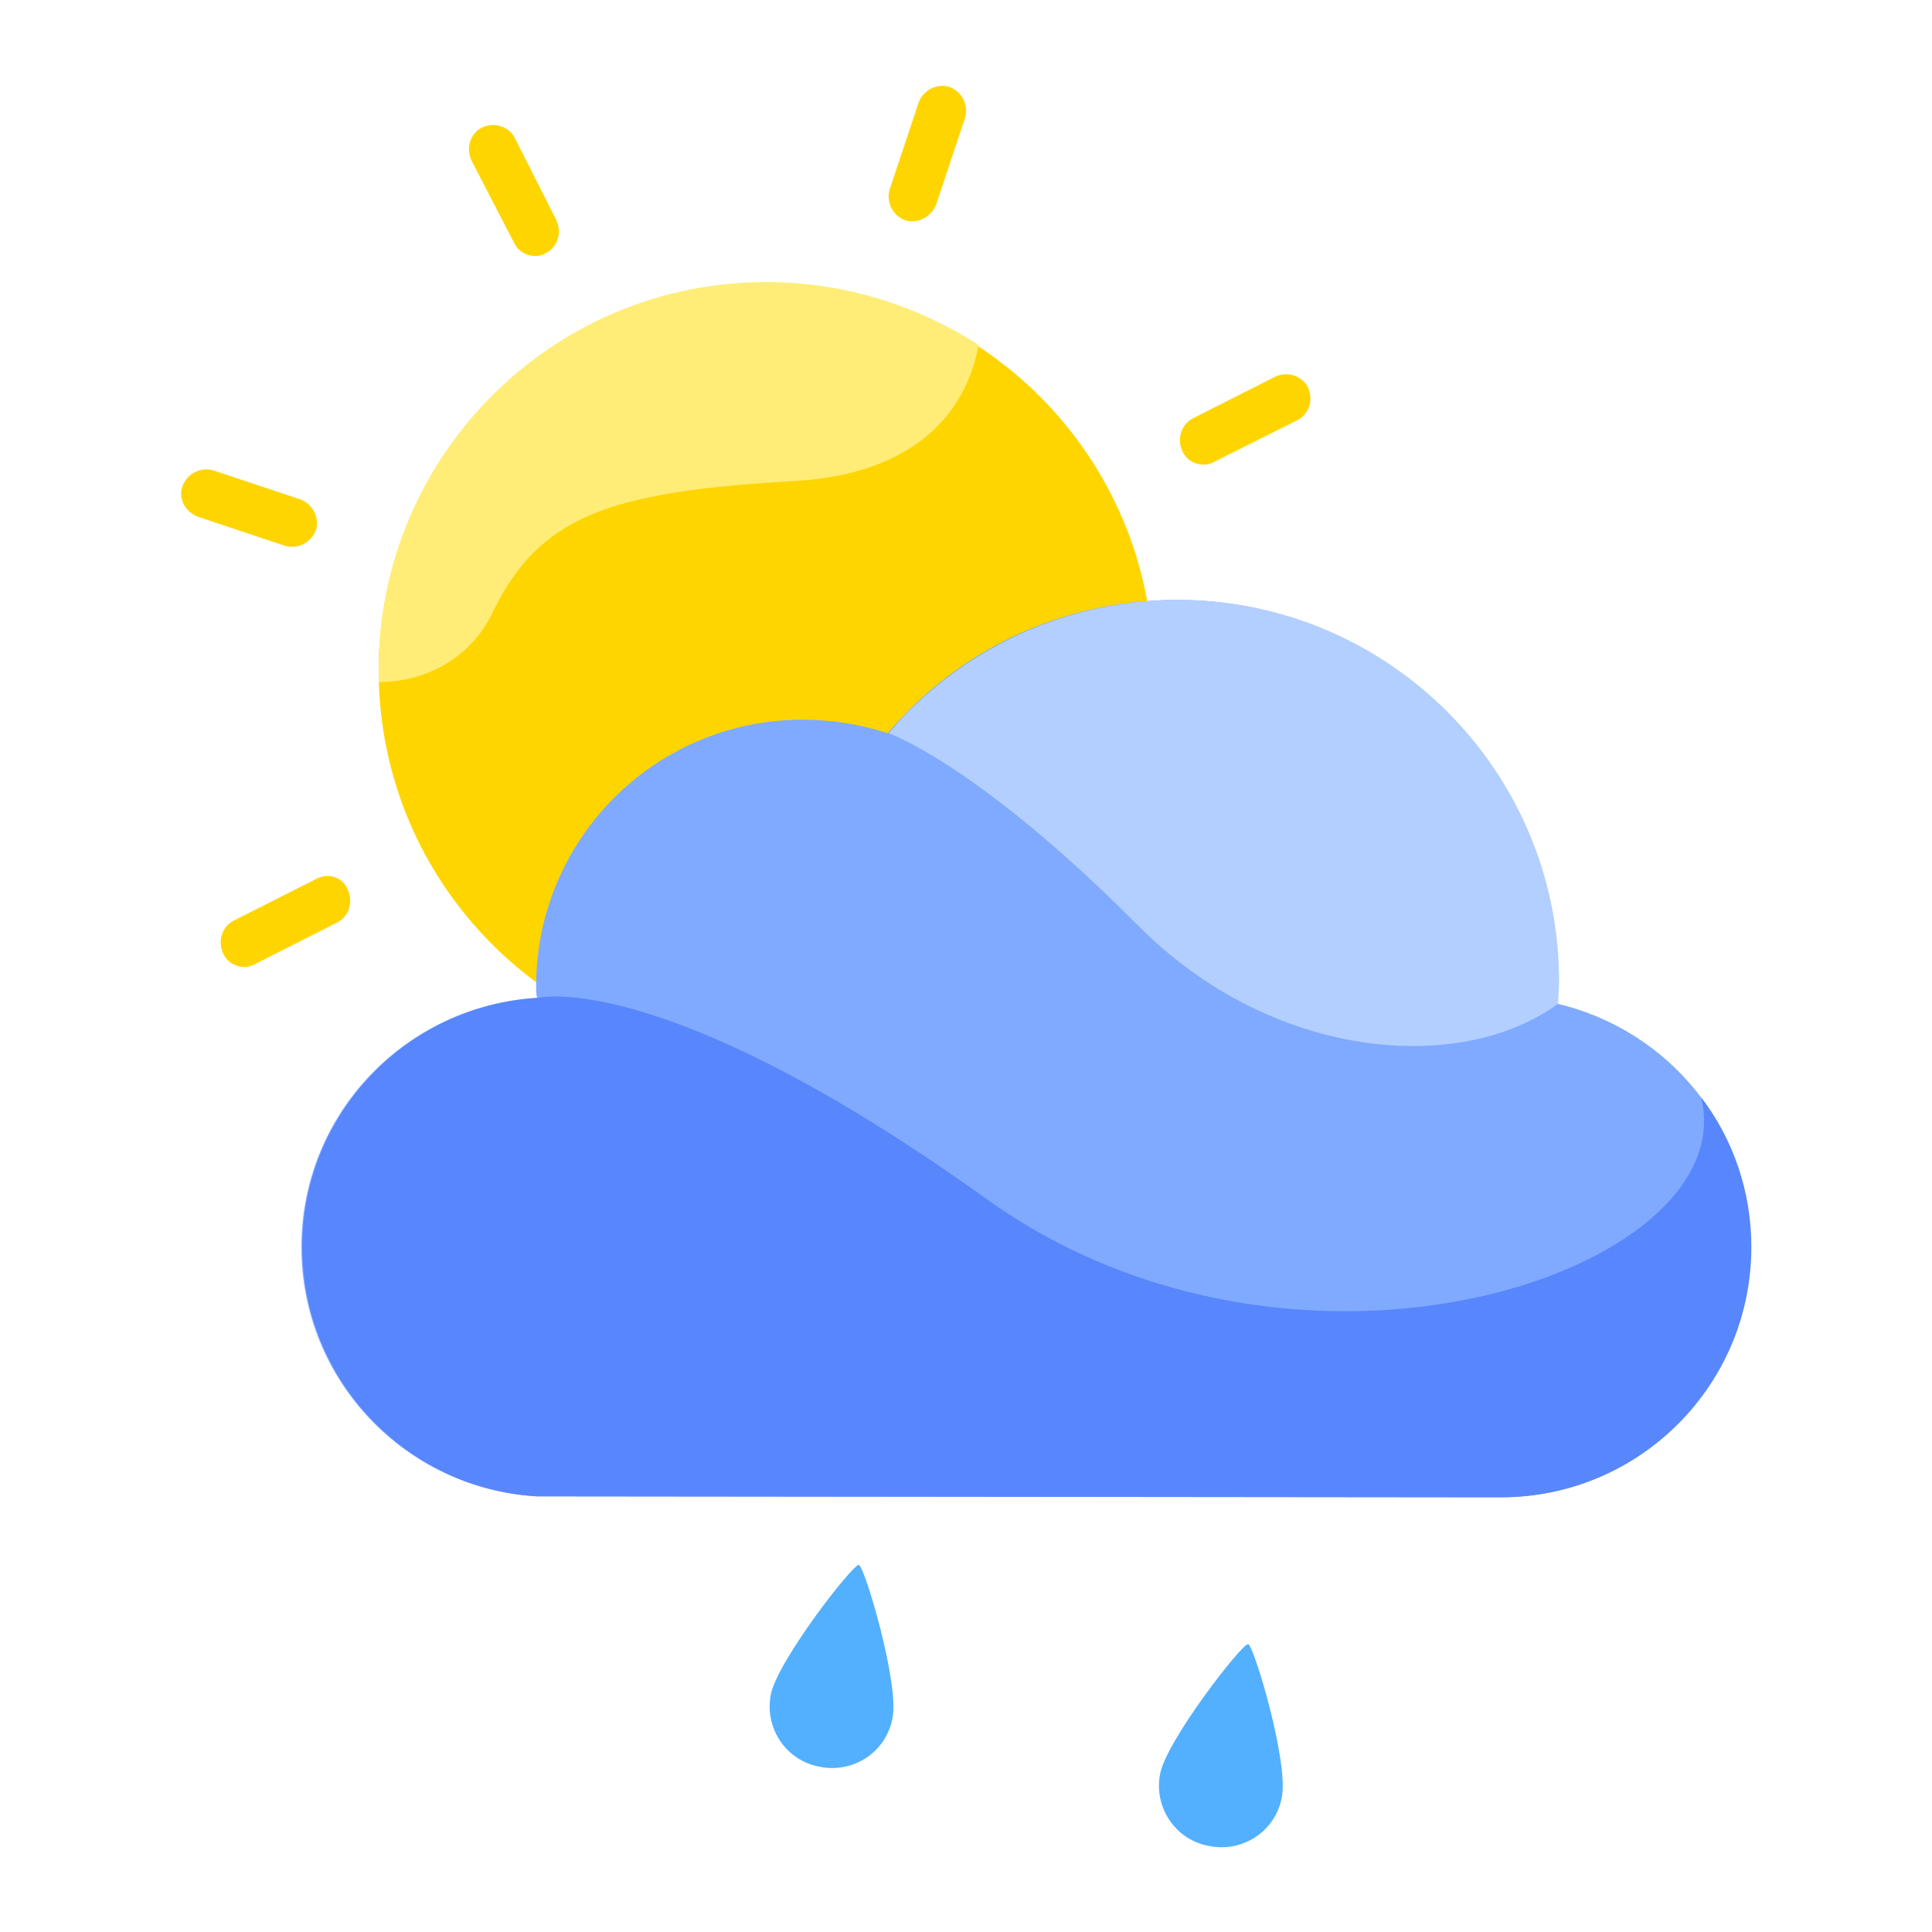
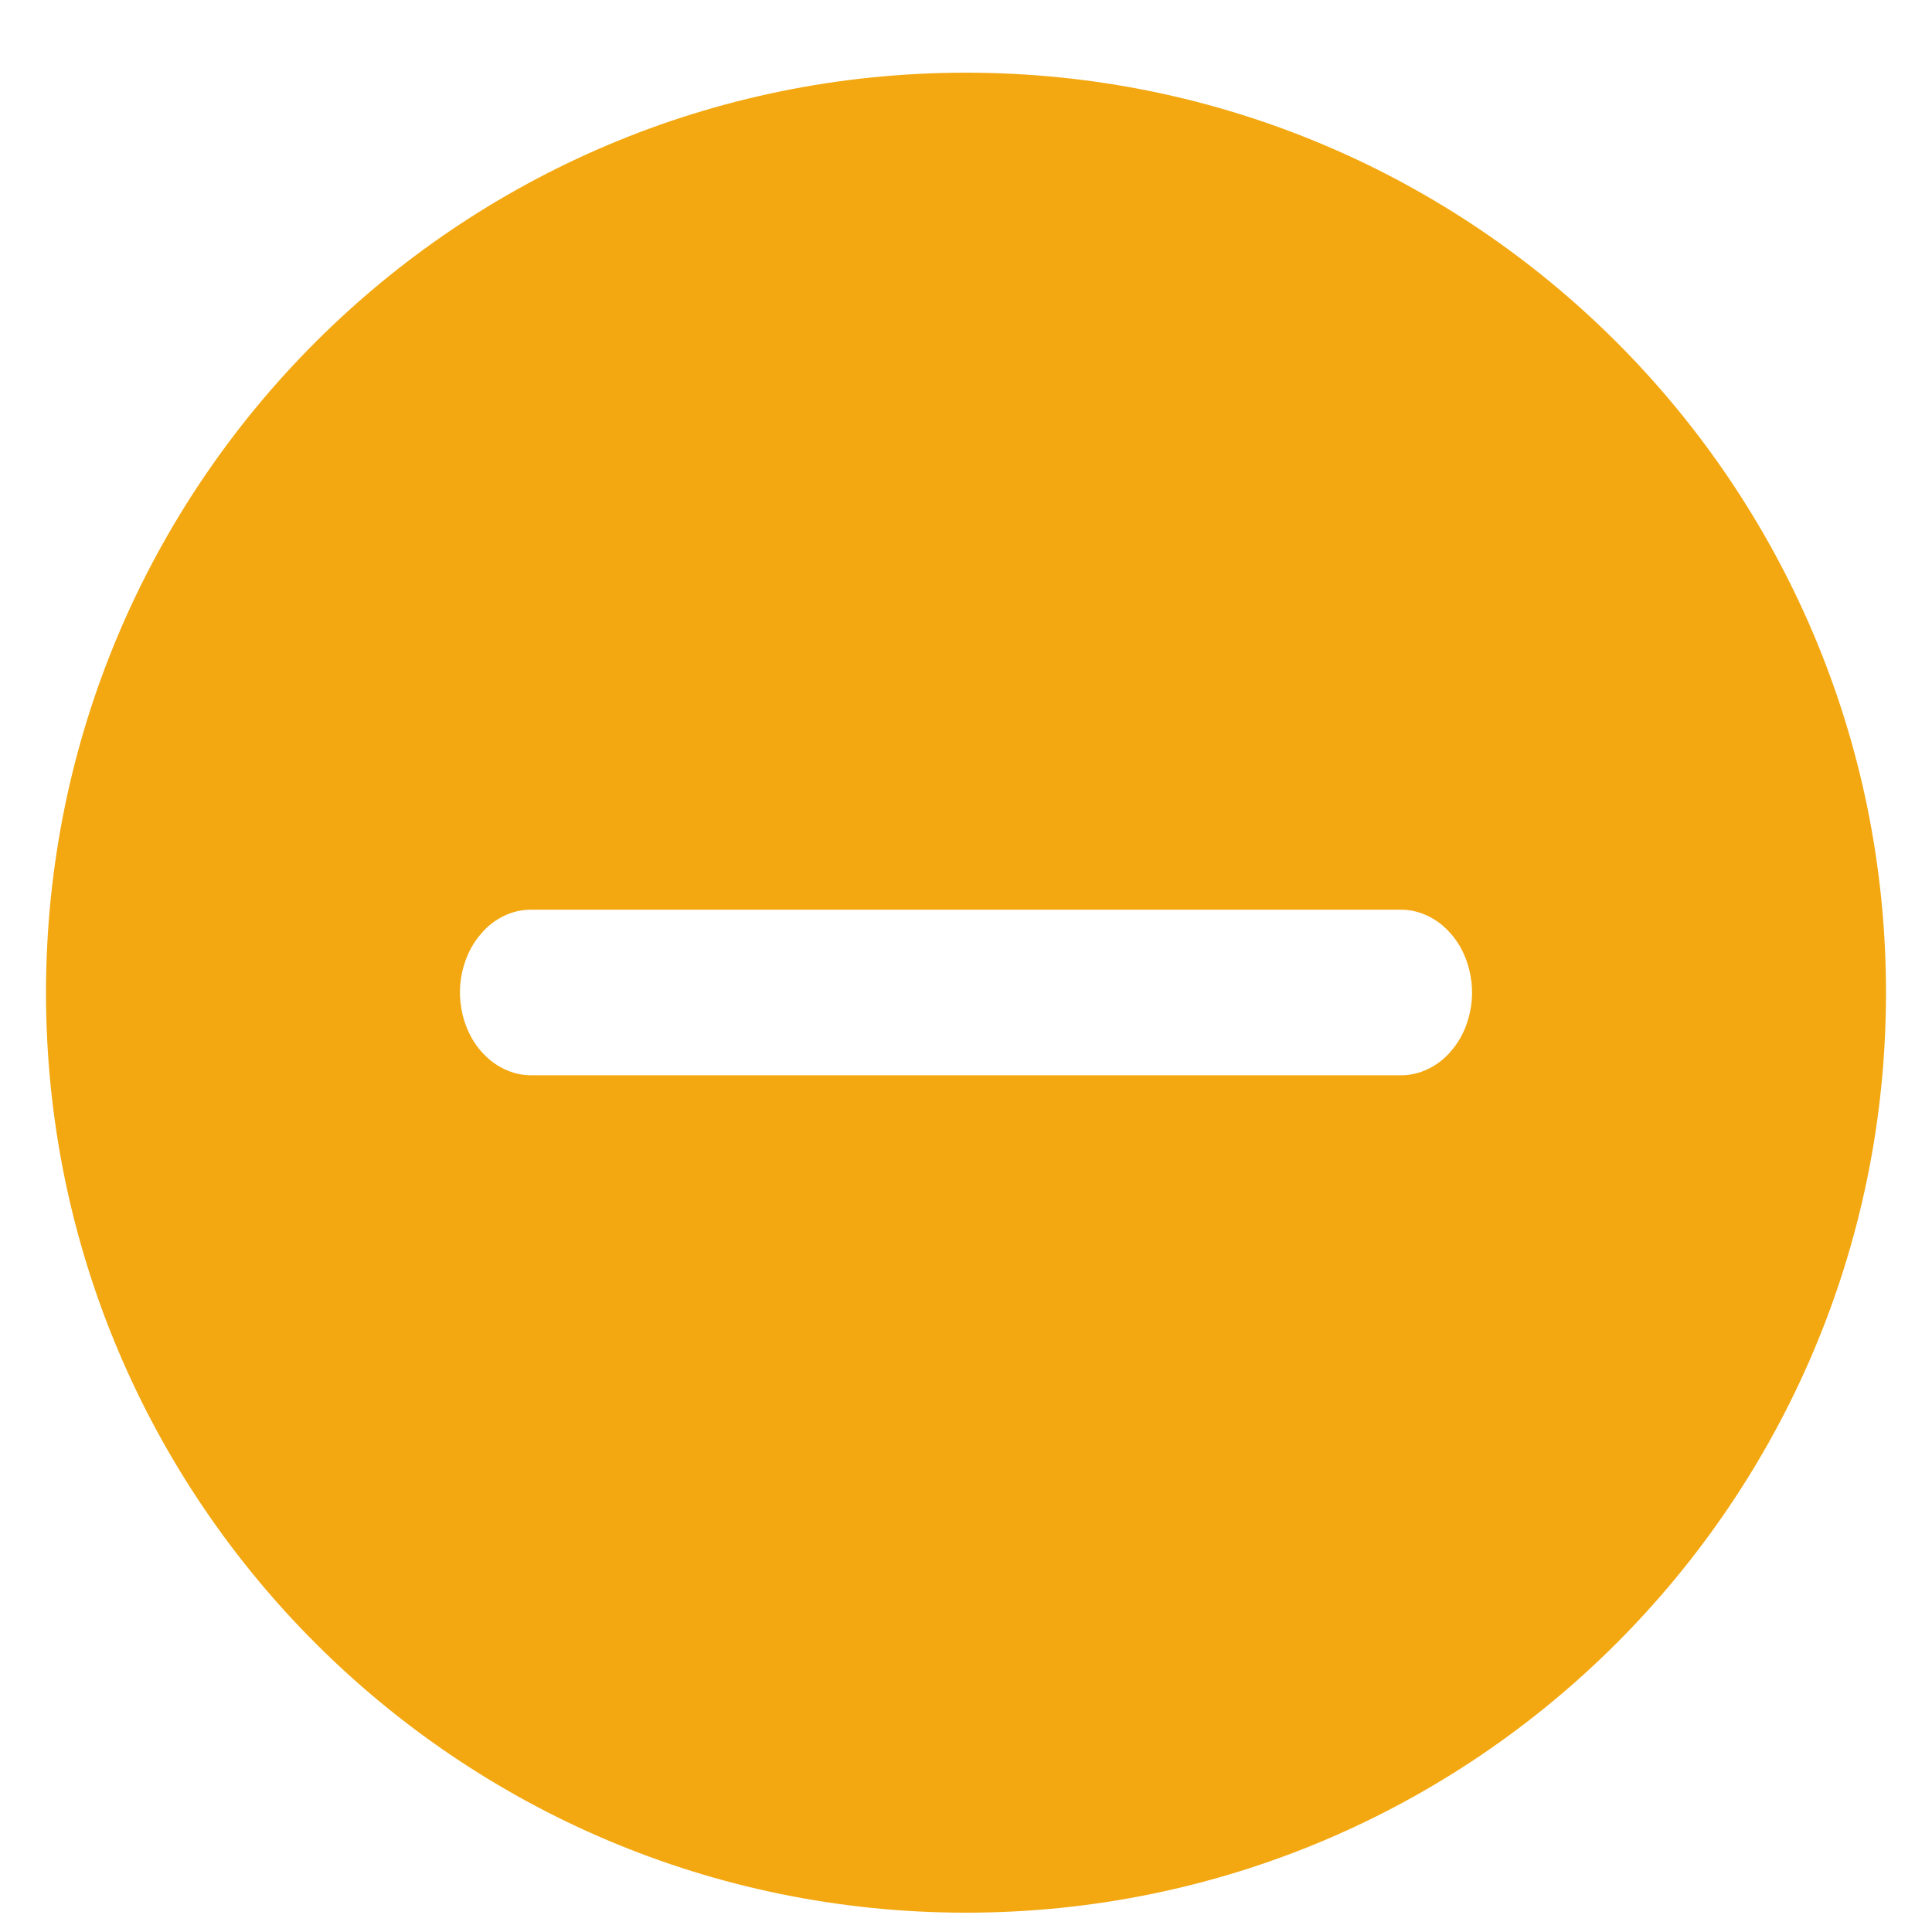
- <svg xmlns="http://www.w3.org/2000/svg" t="1668493710300" class="icon" viewBox="0 0 1024 1024" version="1.1" p-id="7720" width="200" height="200">
-   <path d="M406.016 355.328m-205.312 0a205.312 205.312 0 1 0 410.624 0 205.312 205.312 0 1 0-410.624 0Z" fill="#FFD500" p-id="7721" />
-   <path d="M272.384 128.512c2.048 4.608 6.656 7.168 11.264 7.168 2.048 0 4.096-0.512 5.632-1.536 6.144-3.072 8.704-10.752 5.632-17.408l-22.016-43.52c-3.072-6.144-10.752-8.704-17.408-5.632-6.144 3.072-8.704 10.752-5.632 17.408l22.528 43.52zM155.136 289.792c5.12 0 10.24-3.584 12.288-8.704 2.048-6.656-1.536-13.824-8.192-16.384l-46.08-15.36c-6.656-2.048-13.824 1.536-16.384 8.192s1.536 13.824 8.192 16.384l46.08 15.36c1.536 0.512 2.56 0.512 4.096 0.512zM167.424 465.92l-43.52 22.016c-6.144 3.072-8.704 10.752-5.632 17.408 2.048 4.608 6.656 7.168 11.264 7.168 2.048 0 4.096-0.512 5.632-1.536l43.52-22.016c6.144-3.072 8.704-10.752 5.632-17.408-2.56-6.656-10.24-9.216-16.896-5.632zM331.776 593.408c-6.656-2.048-13.824 1.536-16.384 8.192l-15.36 46.08c-2.048 6.656 1.536 13.824 8.192 16.384 1.536 0.512 2.56 0.512 4.096 0.512 5.12 0 10.24-3.584 12.288-8.704l15.36-46.08c2.048-6.656-1.536-13.824-8.192-16.384zM539.136 581.632c-3.072-6.144-10.752-8.704-17.408-5.632-6.144 3.072-8.704 10.752-5.632 17.408l22.016 43.52c2.048 4.608 6.656 7.168 11.264 7.168 2.048 0 4.096-0.512 5.632-1.536 6.144-3.072 8.704-10.752 5.632-17.408l-21.504-43.52zM706.56 436.736l-46.08-15.36c-6.656-2.048-13.824 1.536-16.384 8.192s1.536 13.824 8.192 16.384l46.08 15.36c1.536 0.512 2.56 0.512 4.096 0.512 5.12 0 10.24-3.584 12.288-8.704 2.56-7.168-1.024-14.336-8.192-16.384zM687.616 222.72c6.144-3.072 8.704-10.752 5.632-17.408-3.072-6.144-10.752-8.704-17.408-5.632l-43.52 22.016c-6.144 3.072-8.704 10.752-5.632 17.408 2.048 4.608 6.656 7.168 11.264 7.168 2.048 0 4.096-0.512 5.632-1.536l44.032-22.016zM479.744 116.736c1.536 0.512 2.56 0.512 4.096 0.512 5.12 0 10.24-3.584 12.288-8.704l15.36-46.08c2.048-6.656-1.536-13.824-8.192-16.384-6.656-2.048-13.824 1.536-16.384 8.192l-15.36 46.08c-2.048 6.656 1.536 13.824 8.192 16.384z" fill="#FFD500" p-id="7722" />
-   <path d="M406.016 149.504c-113.664 0-205.312 92.16-205.312 205.312v6.656c28.16 0 50.176-15.36 60.416-36.864 24.576-50.688 60.928-64 159.232-69.632 76.288-4.096 94.208-48.64 98.304-72.192-32.768-20.992-71.168-33.28-112.64-33.28z" fill="#FFED78" p-id="7723" />
-   <path d="M417.28 430.08c-103.424-15.872-133.12 56.32-132.096 91.136 33.792 24.576 75.264 38.912 120.32 38.912 3.584 0 6.656 0 10.24-0.512h3.072c2.048 0 4.608-0.512 6.656-0.512 1.536 0 2.56-0.512 4.096-0.512 2.048 0 4.096-0.512 6.144-0.512 1.536 0 2.56-0.512 4.096-0.512 2.048-0.512 3.584-0.512 5.632-1.024 1.536-0.512 3.072-0.512 4.096-1.024 1.536-0.512 3.584-1.024 5.12-1.024 1.536-0.512 3.072-0.512 4.608-1.024 1.536-0.512 3.584-1.024 5.12-1.536l4.608-1.536 4.608-1.536 4.608-1.536c1.536-0.512 3.072-1.024 4.608-2.048 1.536-0.512 3.072-1.024 4.608-2.048 1.536-0.512 3.072-1.536 4.096-2.048 1.536-0.512 3.072-1.536 4.608-2.048 1.536-0.512 2.56-1.536 4.096-2.048 1.536-1.024 3.072-1.536 4.608-2.56 1.024-0.512 2.048-1.536 3.584-2.048 1.536-1.024 3.072-2.048 5.12-3.072 0.512-0.512 1.536-1.024 2.048-1.536 9.216-5.632 17.92-12.288 26.112-19.456 0.512-0.512 1.024-0.512 1.024-1.024 2.048-1.536 3.584-3.072 5.632-5.12l1.536-1.536 5.12-5.12 1.536-1.536c1.536-1.536 3.072-3.584 4.608-5.632l1.536-1.536c1.536-2.048 3.072-3.584 4.608-5.632 0.512-0.512 0.512-1.024 1.024-1.536l4.608-6.144c0.512-0.512 0.512-1.024 1.024-1.024 1.536-2.048 3.072-4.096 4.608-6.656 0-0.512 0.512-0.512 0.512-1.024 1.536-2.56 3.072-4.608 4.608-7.168 13.824-23.552 23.04-50.688 26.624-78.848-20.992 35.84-73.216 69.632-193.024 51.2z" fill="#FFED78" p-id="7724" />
-   <path d="M825.344 531.968c0-4.096 0.512-7.68 0.512-11.776 0-111.616-90.624-202.24-202.24-202.24-61.44 0-116.224 27.136-153.088 70.656-14.336-4.608-29.184-7.168-45.056-7.168-78.336 0-141.312 63.488-141.312 141.312 0 2.048 0 4.096 0.512 6.144-69.632 4.096-124.928 61.44-124.928 132.096s55.296 128 124.416 132.096l510.976 0.512c73.216 0 132.608-59.392 132.608-132.608 0.512-62.976-43.52-115.2-102.4-129.024" fill="#80AAFF" p-id="7725" />
-   <path d="M603.136 490.496c71.168 71.68 171.008 79.36 222.72 41.472 0-4.096 0.512-7.68 0.512-11.776 0-111.616-90.624-202.24-202.24-202.24-57.344 0-109.056 24.064-145.92 62.464L471.04 388.608s47.104 16.384 132.096 101.888z" fill="#B3CFFF" p-id="7726" />
-   <path d="M522.752 635.392c-171.52-122.88-237.568-106.496-237.568-106.496-69.632 4.096-124.928 61.44-124.928 132.096s55.296 128 124.416 132.096l510.976 0.512c73.216 0 132.608-59.392 132.608-132.608 0-29.696-9.728-57.344-26.624-79.36 23.04 92.16-213.504 172.544-378.88 53.76z" fill="#5886FC" p-id="7727" />
-   <path d="M661.504 871.424c-3.072-0.512-43.008 50.688-46.592 68.608-3.584 17.92 8.192 35.328 26.112 38.4 17.92 3.584 35.328-8.192 38.4-26.112 3.584-18.432-14.848-80.384-17.92-80.896zM455.168 829.44c-3.072-0.512-43.008 50.688-46.592 68.608-3.584 17.92 8.192 35.328 26.112 38.4 17.92 3.584 35.328-8.192 38.4-26.112 3.584-17.92-14.848-80.384-17.92-80.896z" fill="#52B0FF" p-id="7728" />
+ <svg xmlns="http://www.w3.org/2000/svg" t="1752566792492" class="icon" viewBox="0 0 1024 1024" version="1.1" p-id="100832" width="128" height="128">
+   <path d="M512 38.522c269.312 0 487.619 218.307 487.619 487.619s-218.307 487.619-487.619 487.619-487.619-218.307-487.619-487.619 218.307-487.619 487.619-487.619z m230.498 443.636H281.502a32.573 32.573 0 0 0-14.434 3.316 36.23 36.23 0 0 0-12.19 9.557 42.959 42.959 0 0 0-8.192 14.238 49.298 49.298 0 0 0-2.146 25.356 49.298 49.298 0 0 0 5.608 15.799 42.959 42.959 0 0 0 10.435 12.093 36.23 36.23 0 0 0 13.605 6.583c2.438 0.536 4.876 0.829 7.314 0.829h460.995a32.524 32.524 0 0 0 14.434-3.365 36.23 36.23 0 0 0 12.19-9.509 43.106 43.106 0 0 0 8.192-14.238 49.25 49.25 0 0 0 2.146-25.356 49.25 49.25 0 0 0-5.608-15.799 43.106 43.106 0 0 0-10.435-12.093 36.23 36.23 0 0 0-13.605-6.583 32.524 32.524 0 0 0-7.314-0.829z" fill="#F3A811" p-id="100833" />
</svg>
